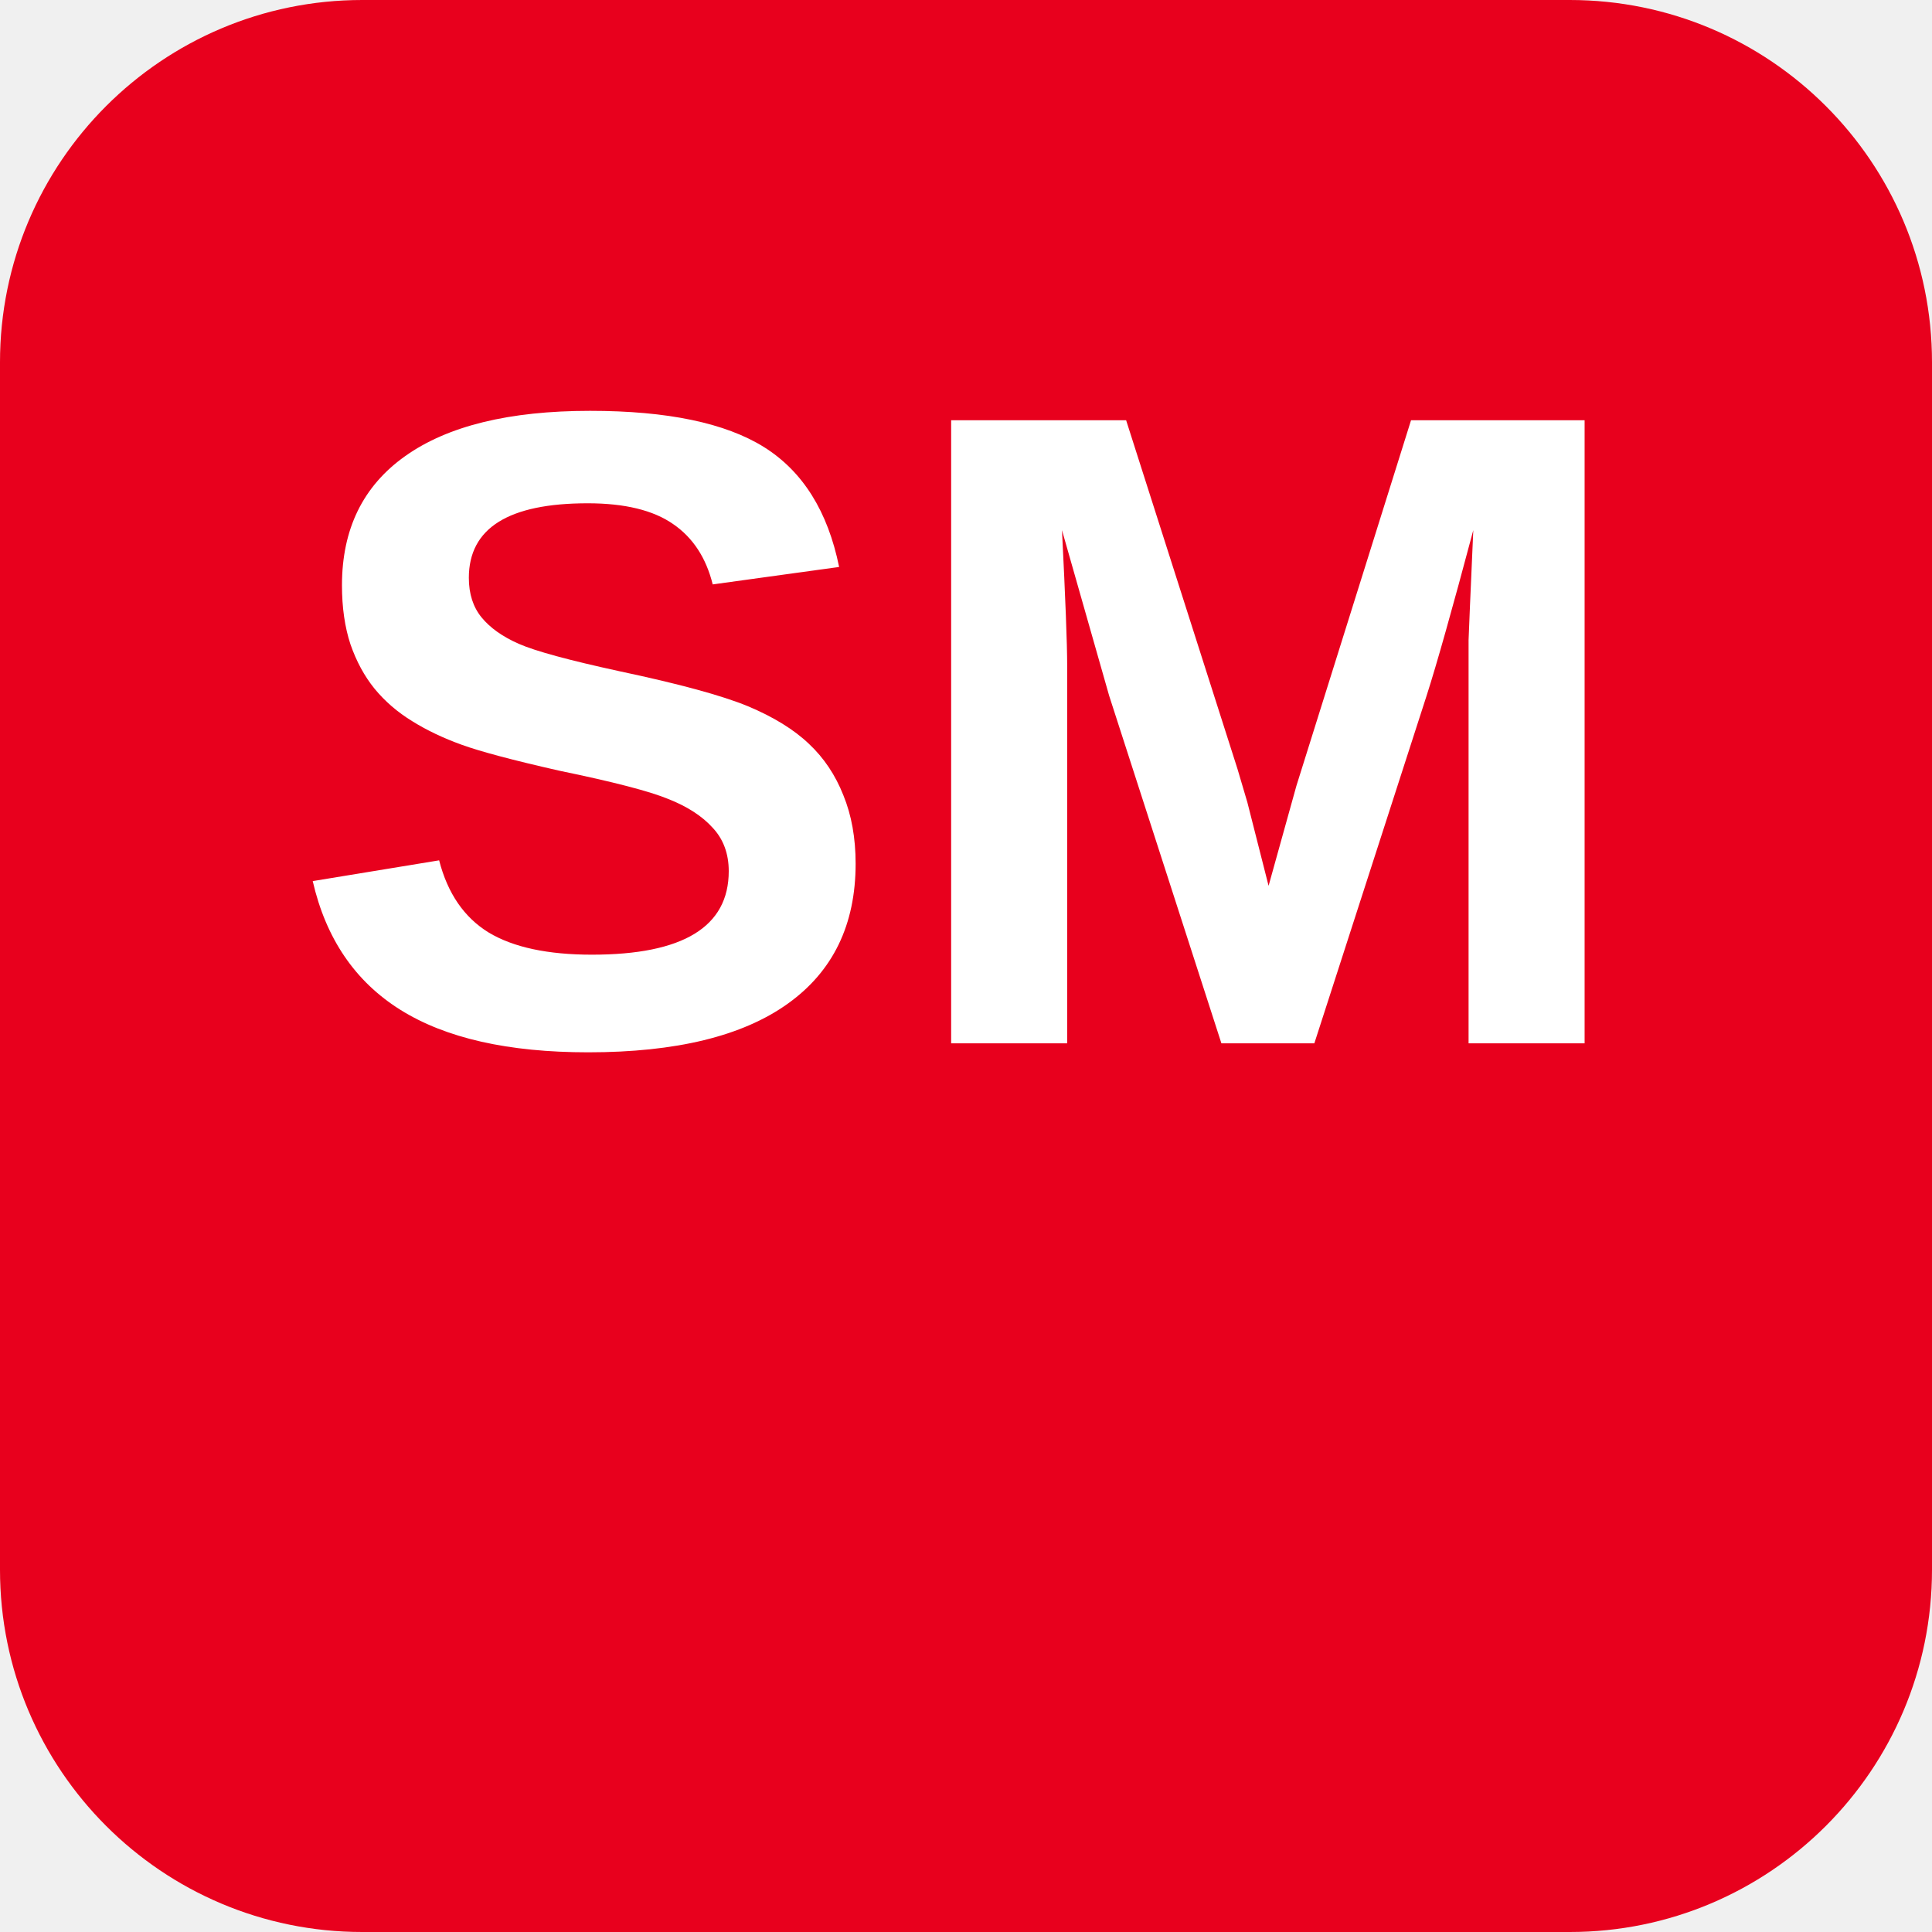
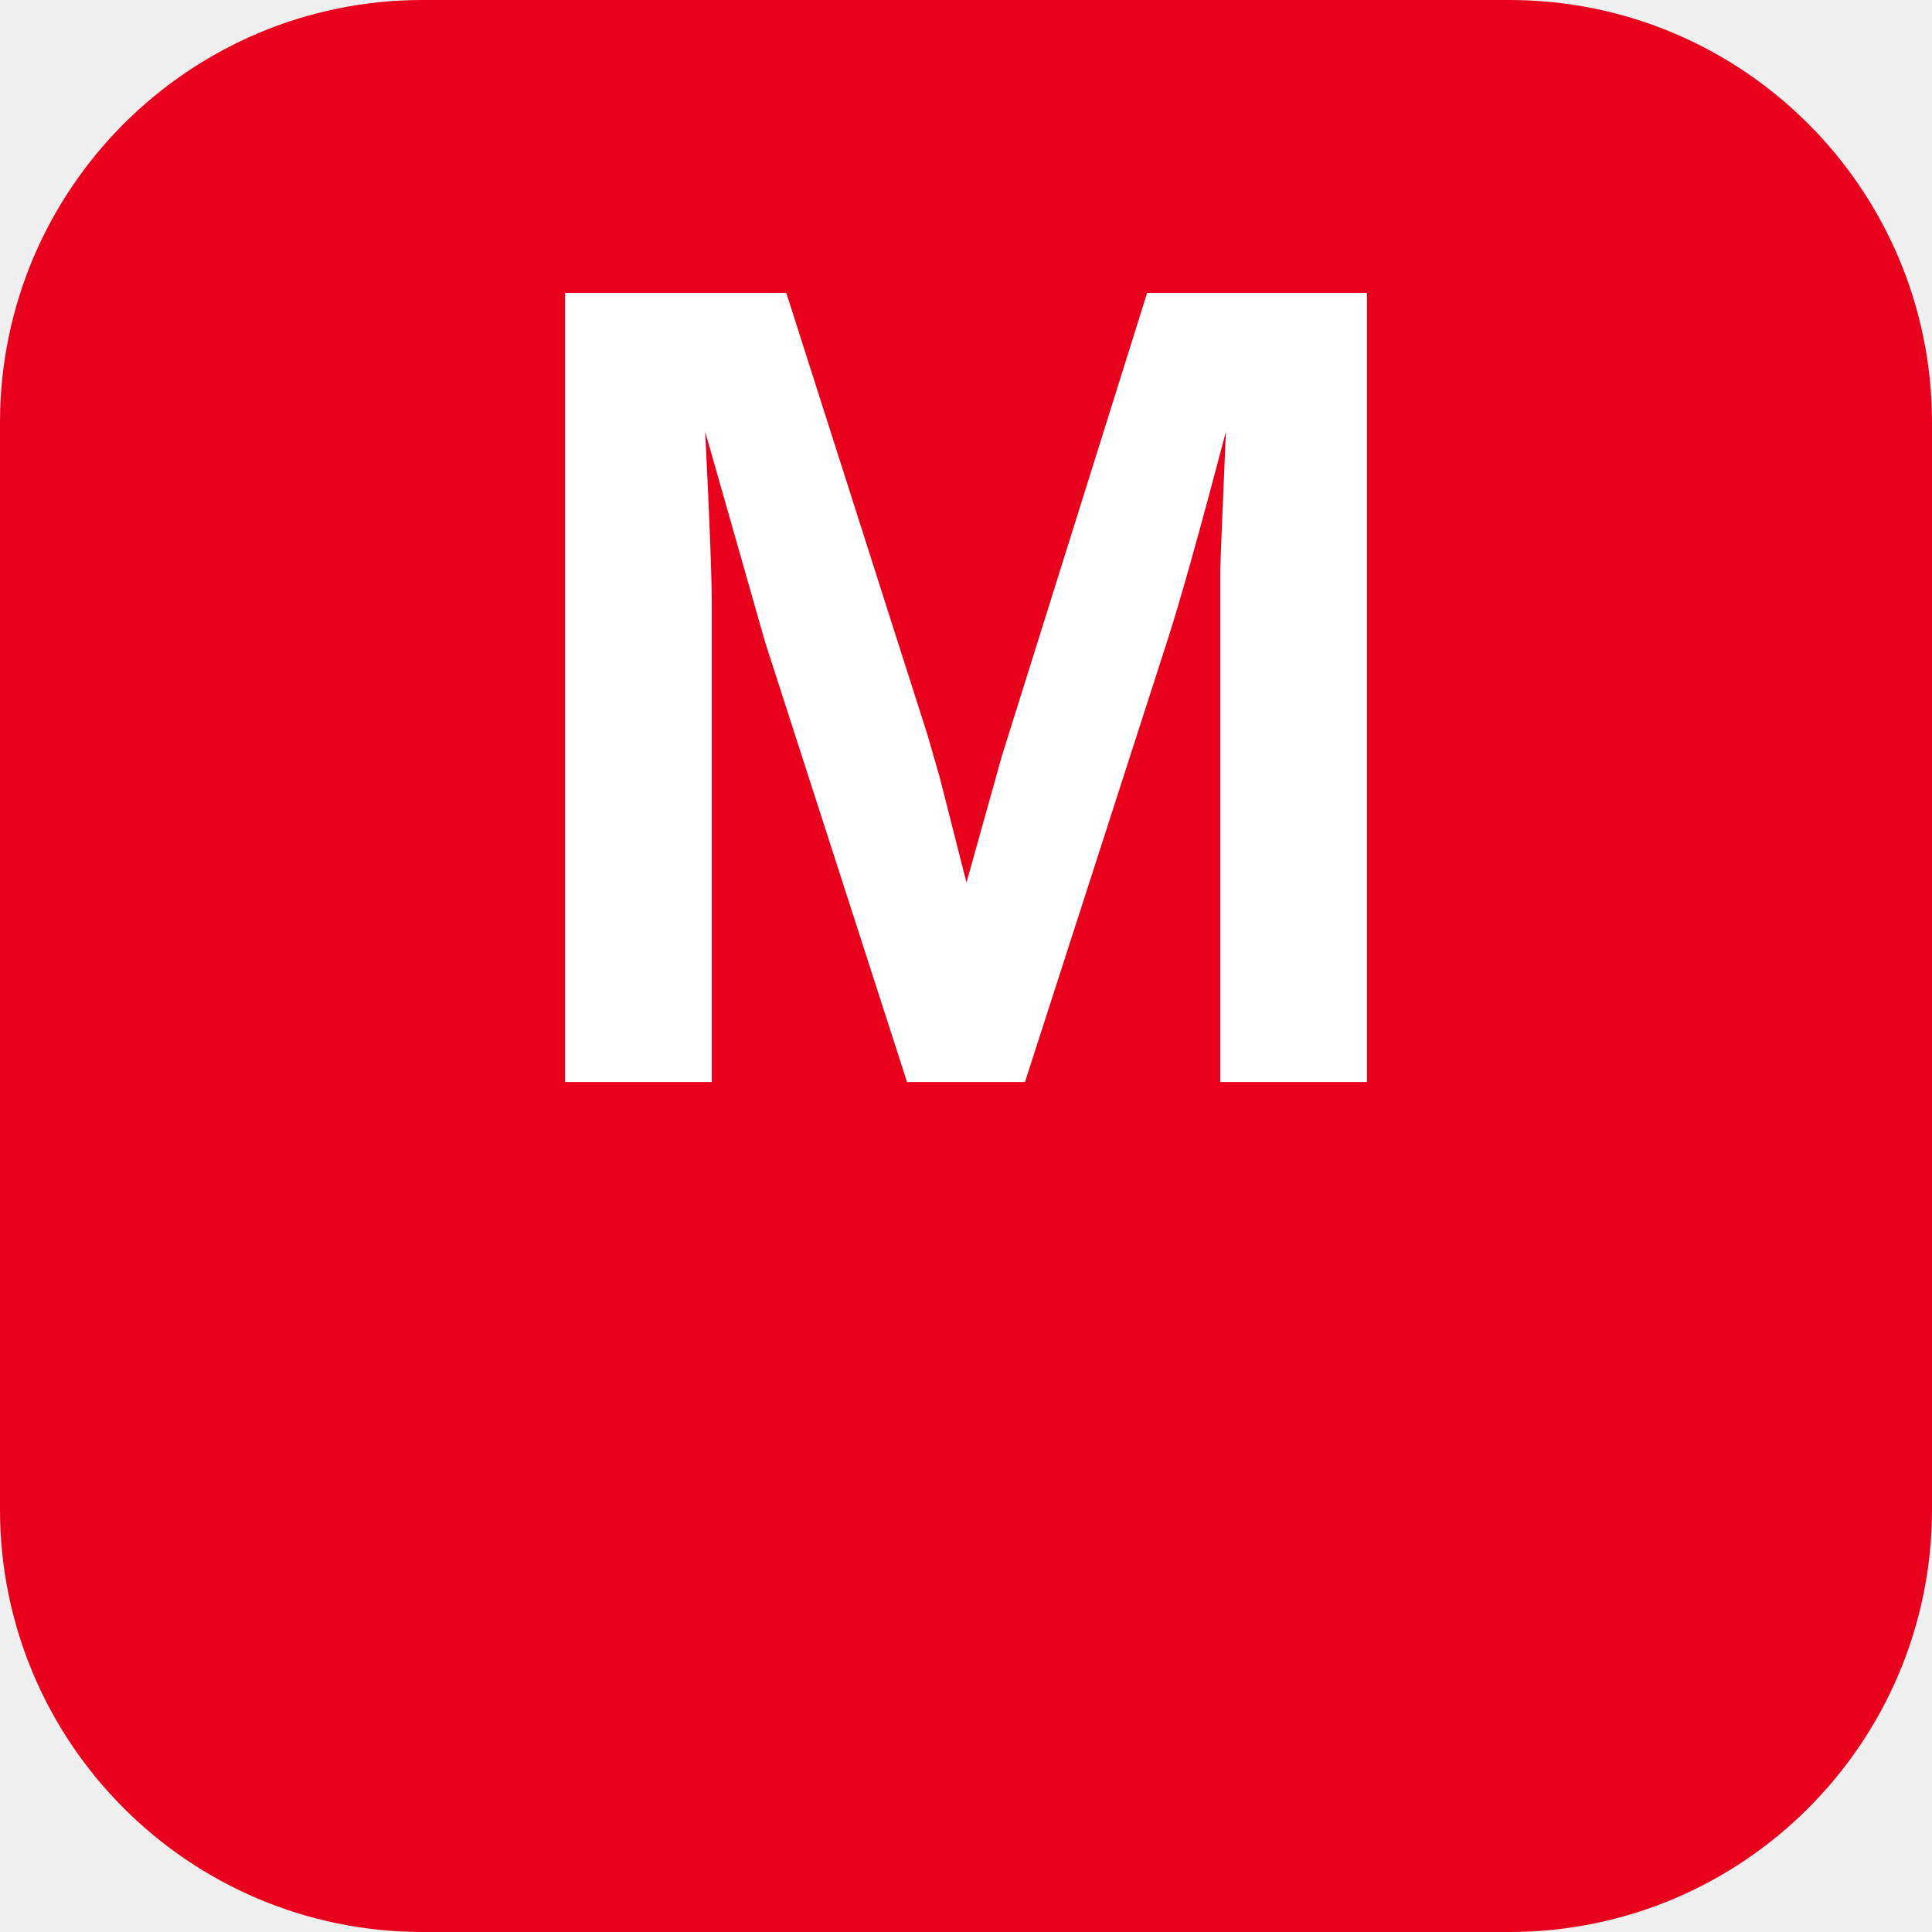
<svg xmlns="http://www.w3.org/2000/svg" viewBox="0 0 64 64">
-   <rect width="64" height="64" rx="12" fill="#E8001D" />
-   <text x="50%" y="54%" text-anchor="middle" fill="#FFFFFF" font-size="30" font-family="Arial, sans-serif" font-weight="700">SM</text>
+   <rect width="64" height="64" rx="14" fill="#E8001D" />
+   <text x="50%" y="56%" text-anchor="middle" fill="#FFFFFF" font-size="38" font-family="system-ui, -apple-system, Segoe UI, Arial, sans-serif" font-weight="800">M</text>
</svg>
